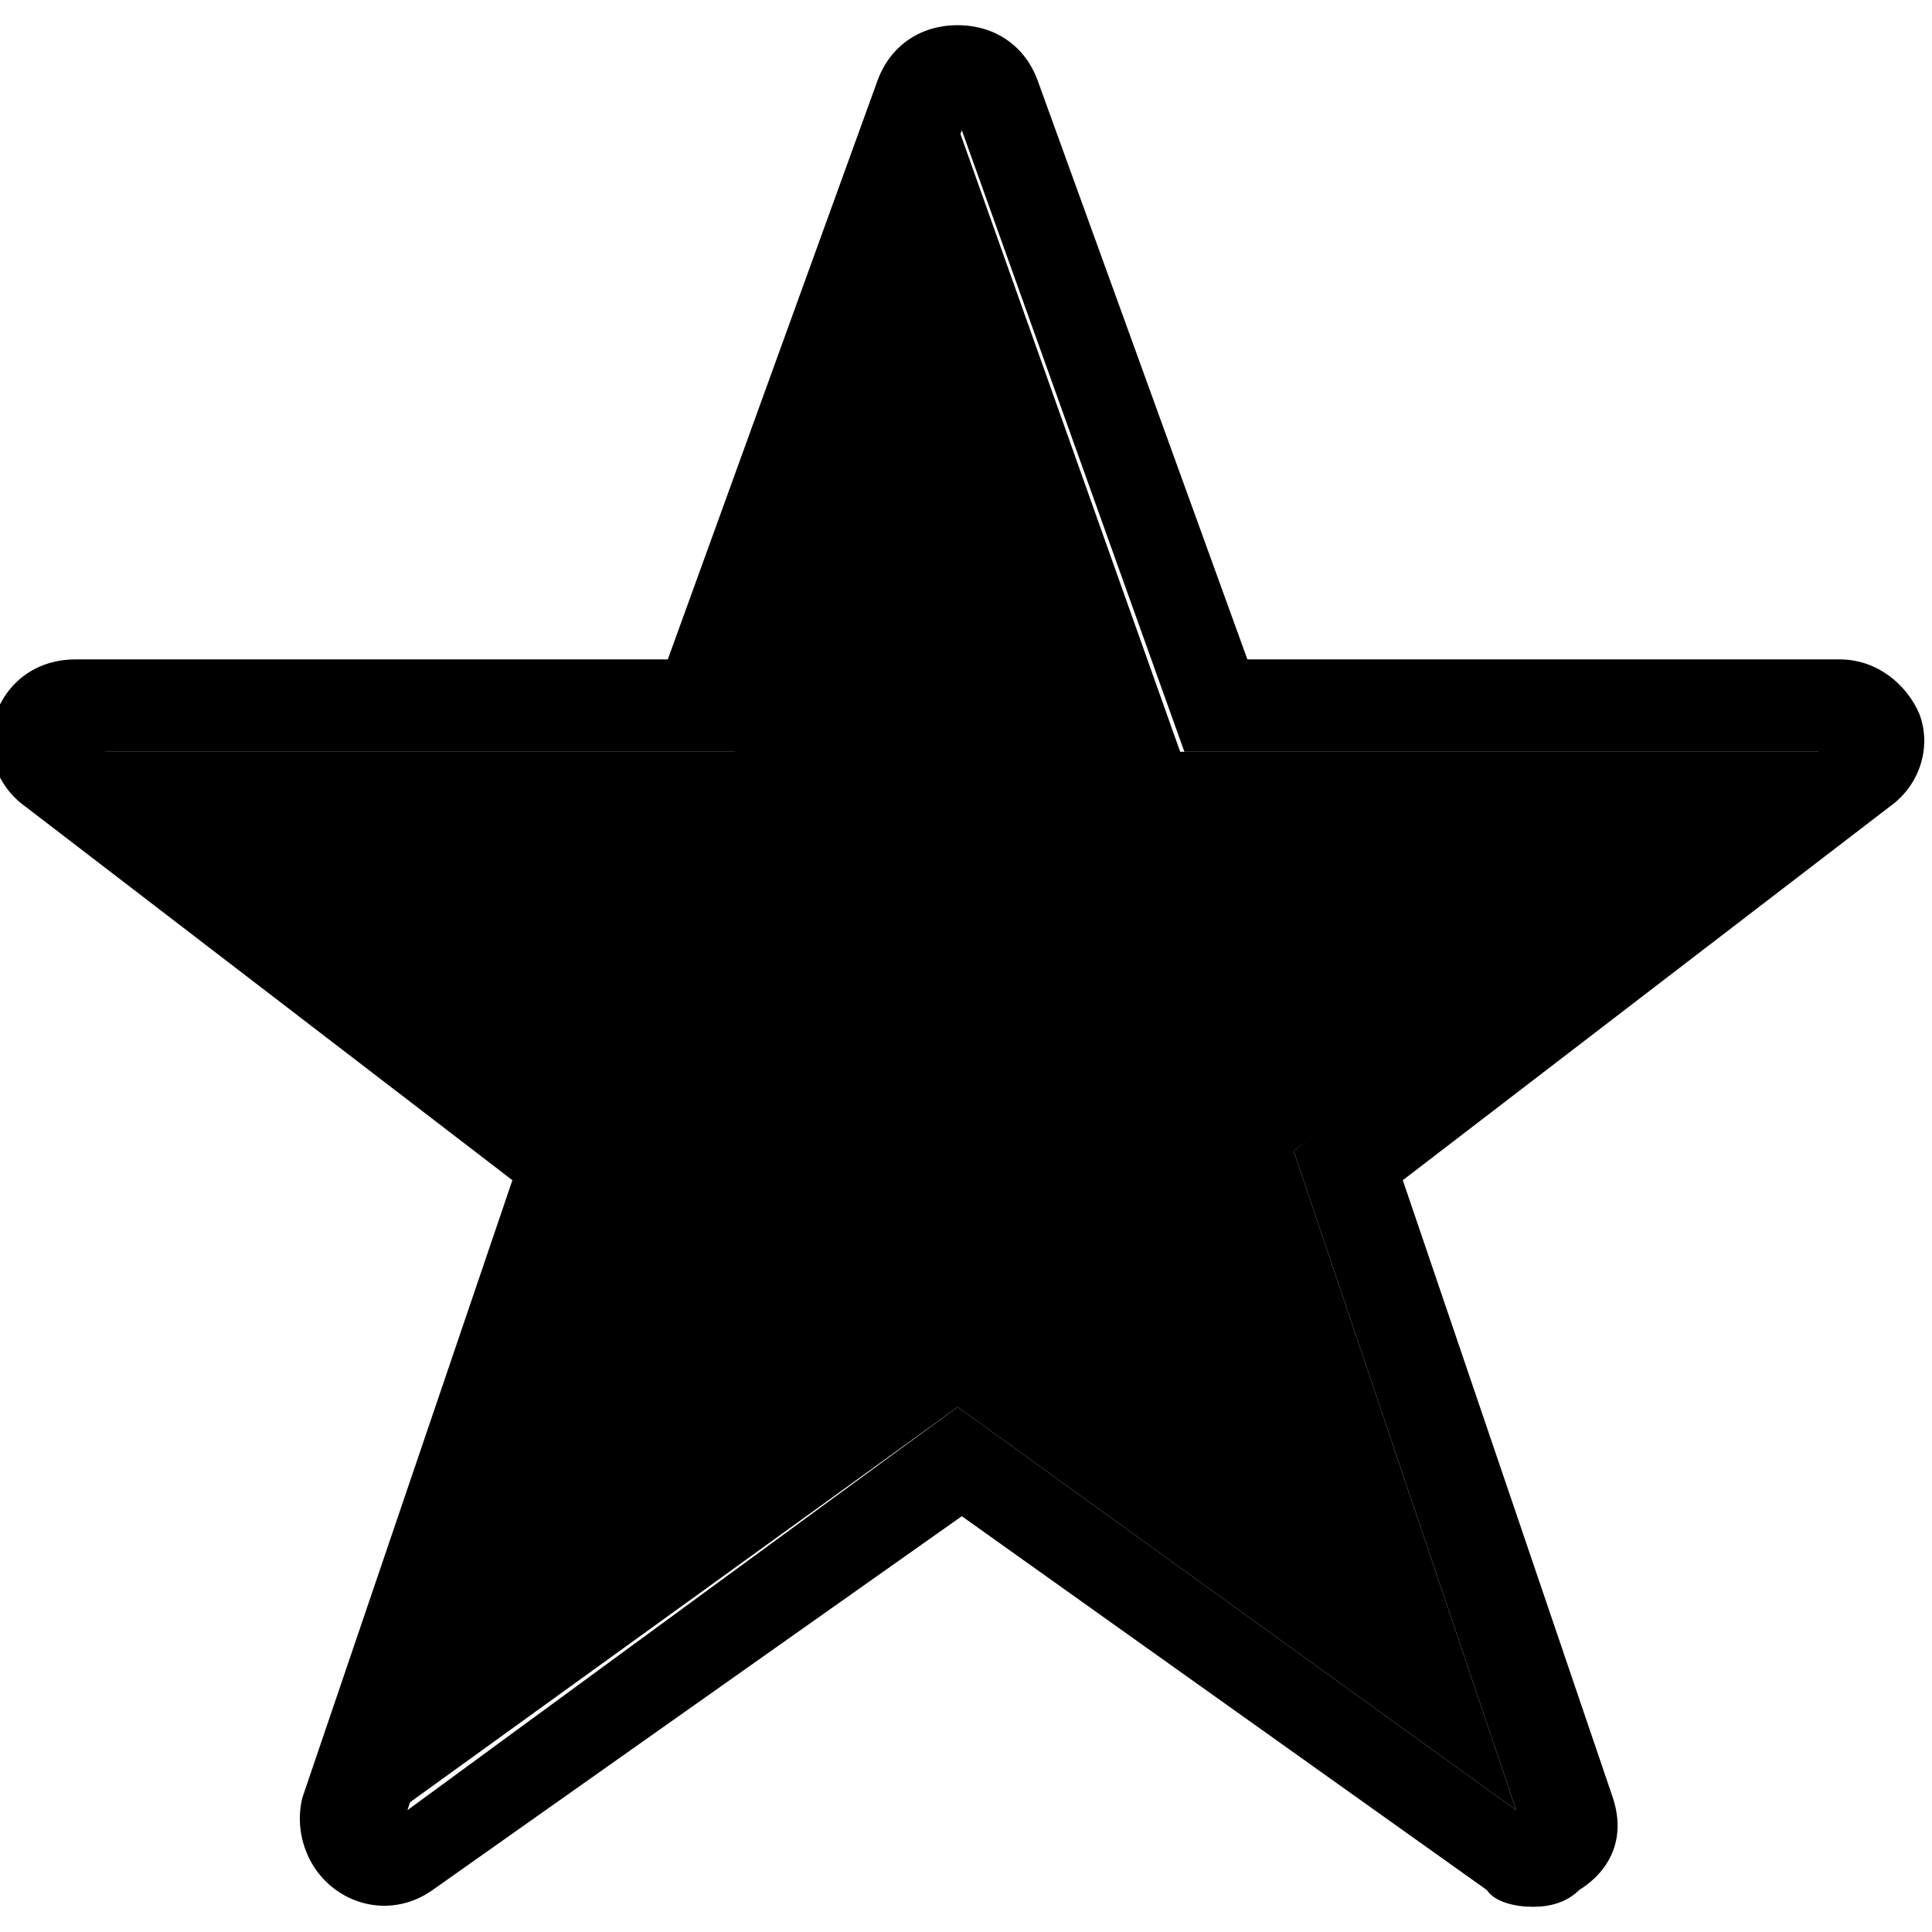
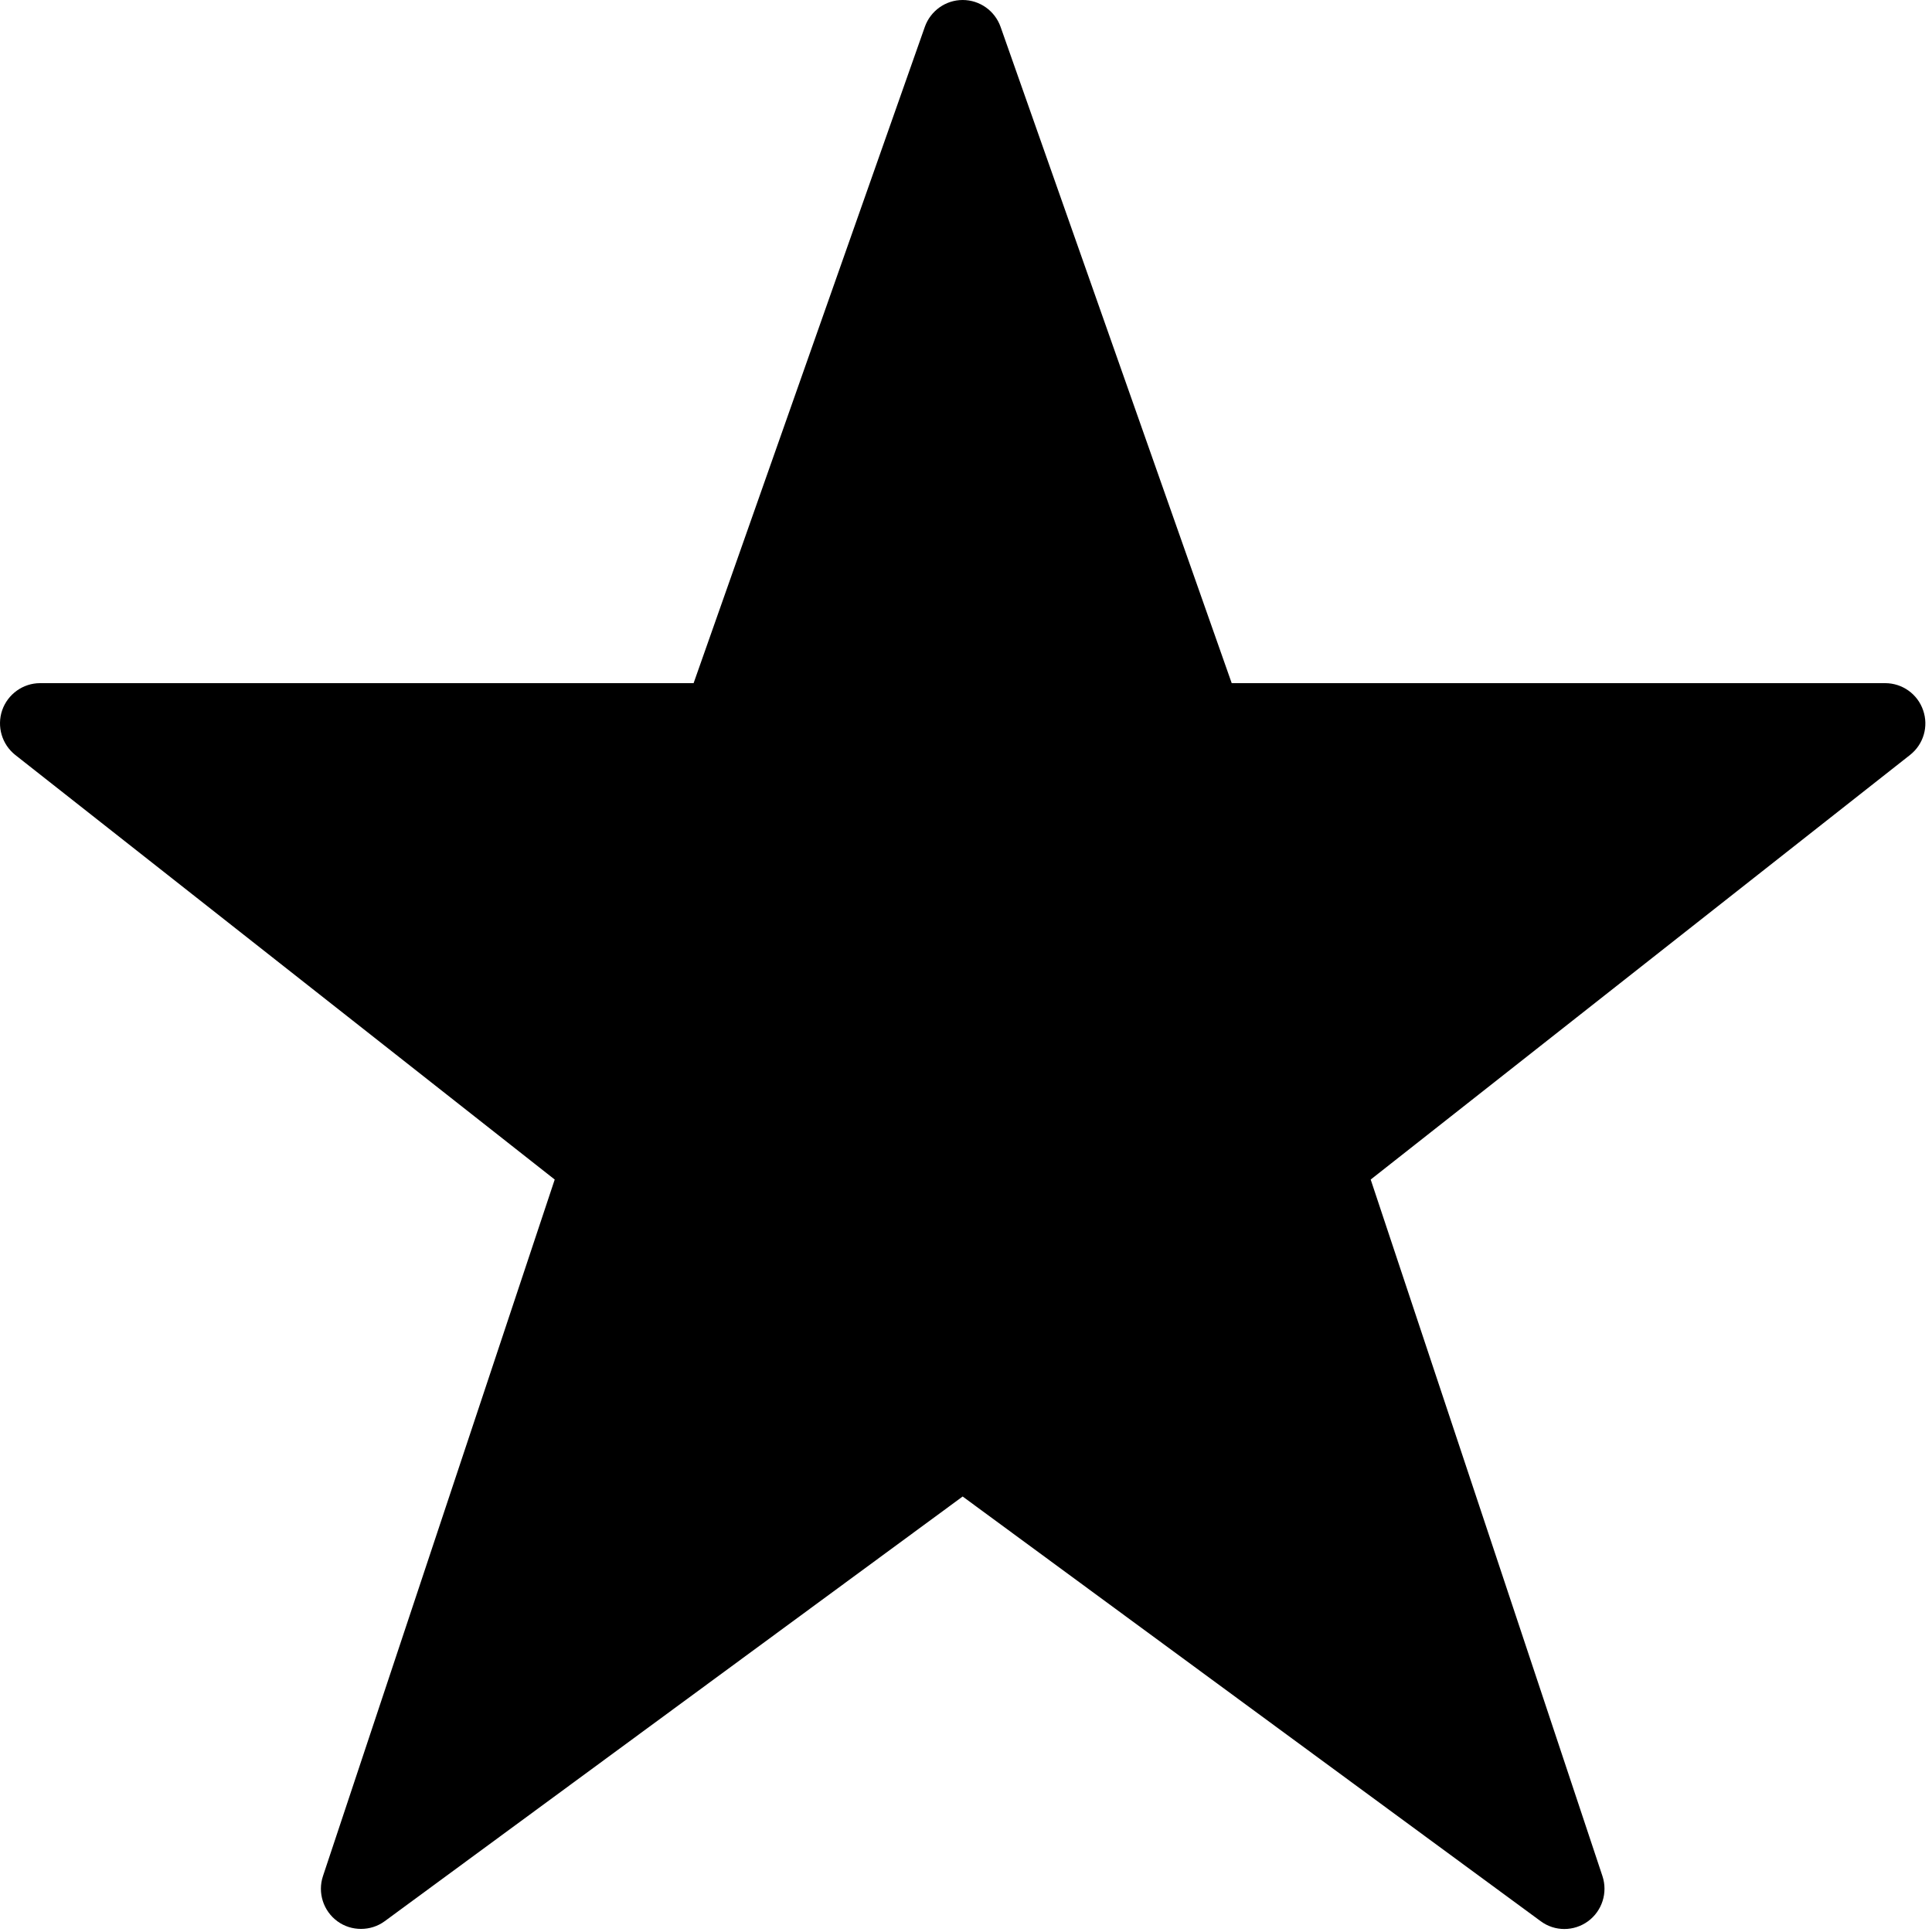
- <svg xmlns="http://www.w3.org/2000/svg" version="1.1" id="Layer_1" x="0px" y="0px" width="46px" height="46px" viewBox="-1416 878 46 46" enable-background="new -1416 878 46 46" xml:space="preserve">
-   <g id="stroke">
-     <g id="star">
-       <path d="M-1379.5,923.4c-0.4,0-0.9-0.1-1.1-0.4l-12.5-8.9l-12.6,8.9c-0.7,0.5-1.6,0.5-2.3,0c-0.7-0.5-1-1.4-0.8-2.2l5-14.7    l-11.6-8.9c-0.7-0.5-1-1.4-0.7-2.2c0.3-0.8,1-1.3,1.9-1.3h14.1l5-13.8c0.3-0.8,1-1.3,1.9-1.3s1.6,0.5,1.9,1.3l5,13.8h14.1    c0.9,0,1.6,0.6,1.9,1.3c0.3,0.8,0,1.7-0.7,2.2l-11.6,8.9l5,14.7c0.3,0.9,0,1.7-0.8,2.2C-1378.7,923.3-1379.1,923.4-1379.5,923.4z     M-1393.2,911.5l13.3,9.6l-5.3-15.7l12.5-9.5h-15.1l-5.3-14.8l-5.3,14.8h-15.1l12.5,9.5l-5.3,15.7L-1393.2,911.5z" />
+ <svg xmlns="http://www.w3.org/2000/svg" width="100px" height="100px" viewBox="0 0 100 100" version="1.1">
+   <defs />
+   <g id="Page-1" stroke="none" stroke-width="1" fill="none" fill-rule="evenodd">
+     <g id="icon_star-filled" fill="#000000">
+       <polygon id="Star-1" points="49.5 73.25 21.282 94.456 32.717 60.603 5.076 38.522 37.891 38.522 49.5 4.905 61.109 38.522 93.947 38.522 66.283 60.603 78.718 94.456 " />
+       <path d="M49.827,11.456 L60.083,40.56 L88.574,40.56 L64.869,59.228 L74.923,89.45 L49.827,71.016 L24.736,89.45 L34.79,59.228 L11.08,40.56 L39.576,40.56 L49.827,11.456 M49.827,0 C48.95,0 48.166,0.556 47.87,1.388 L35.901,35.36 L2.074,35.36 C1.192,35.36 0.403,35.927 0.112,36.764 C-0.173,37.601 0.097,38.527 0.792,39.078 L28.712,61.053 L16.717,97.105 C16.431,97.963 16.732,98.909 17.464,99.445 C17.827,99.71 18.253,99.84 18.684,99.84 C19.115,99.84 19.546,99.71 19.914,99.44 L49.827,77.459 L79.745,99.44 C80.108,99.71 80.539,99.845 80.97,99.845 C81.4,99.845 81.831,99.71 82.195,99.445 C82.926,98.909 83.227,97.963 82.942,97.105 L70.947,61.053 L98.861,39.078 C99.562,38.527 99.832,37.601 99.541,36.764 C99.256,35.927 98.467,35.36 97.579,35.36 L63.753,35.36 L51.789,1.388 C51.493,0.556 50.709,0 49.827,0" id="Imported-Layers" />
    </g>
  </g>
-   <polygon id="hover" points="-1413.6,895.9 -1398.5,895.9 -1393.2,881 -1387.9,895.9 -1372.1,895.9 -1385.2,905.4 -1379.9,921.1   -1393.2,911.5 -1406.5,921.1 -1401.2,905.4 " />
</svg>
